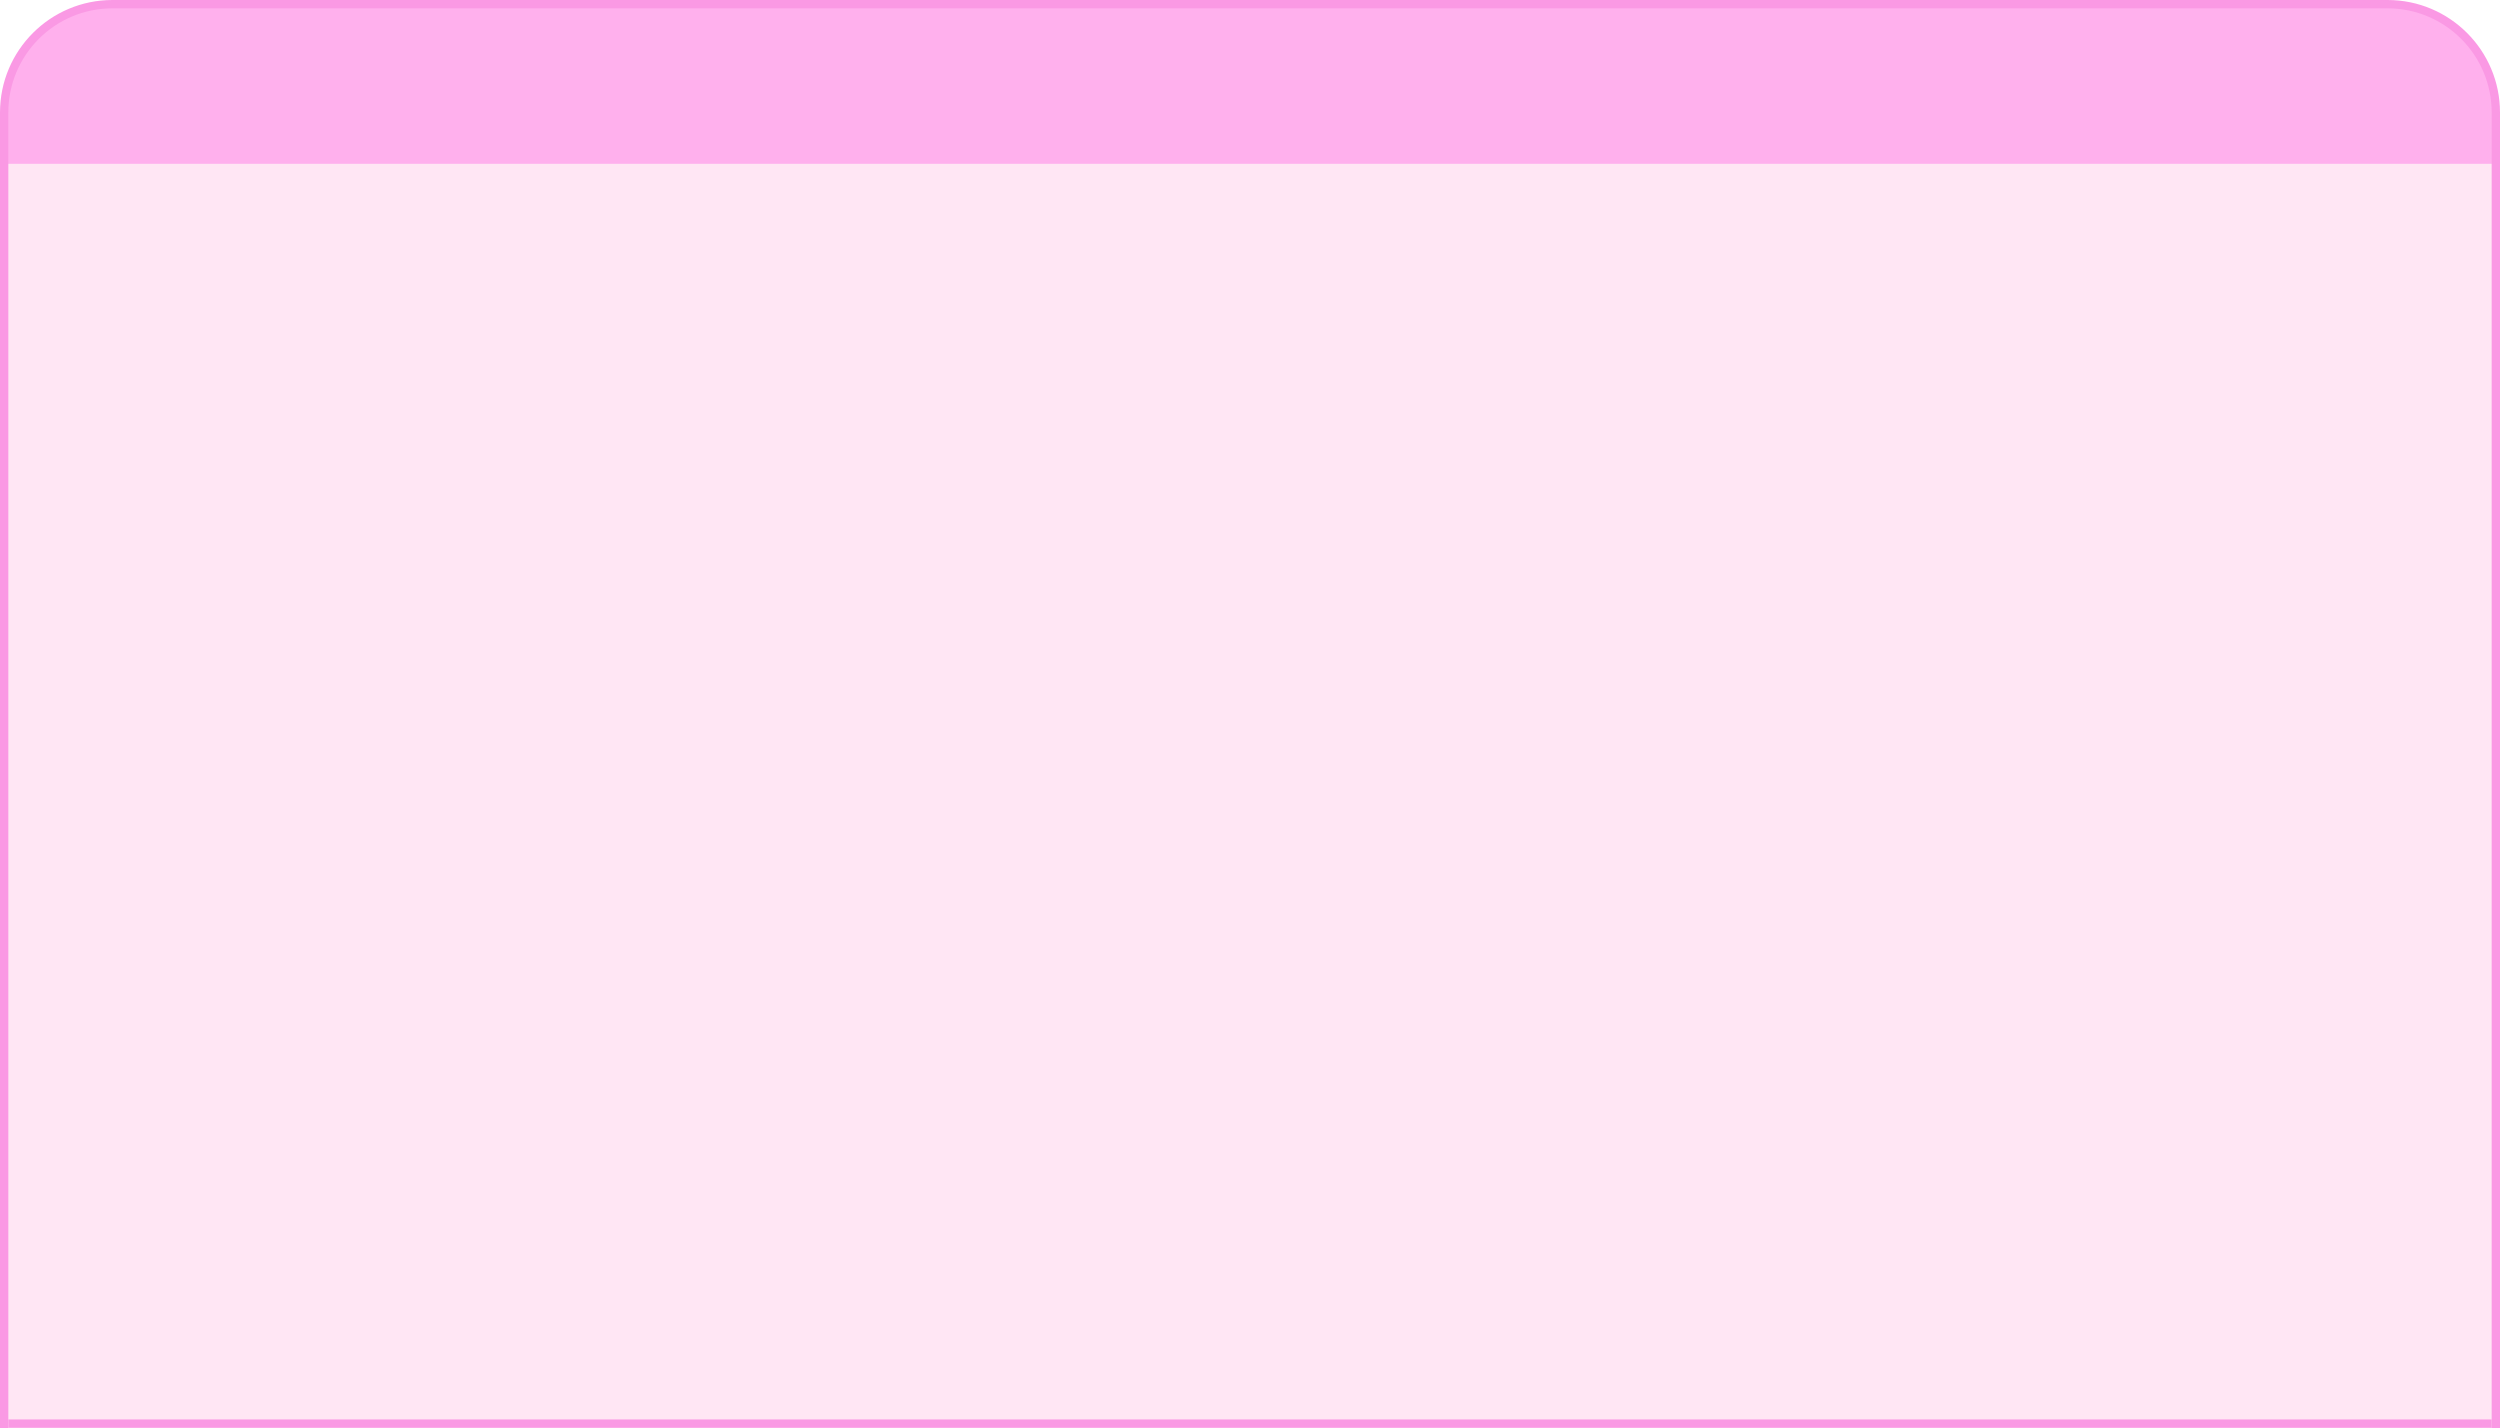
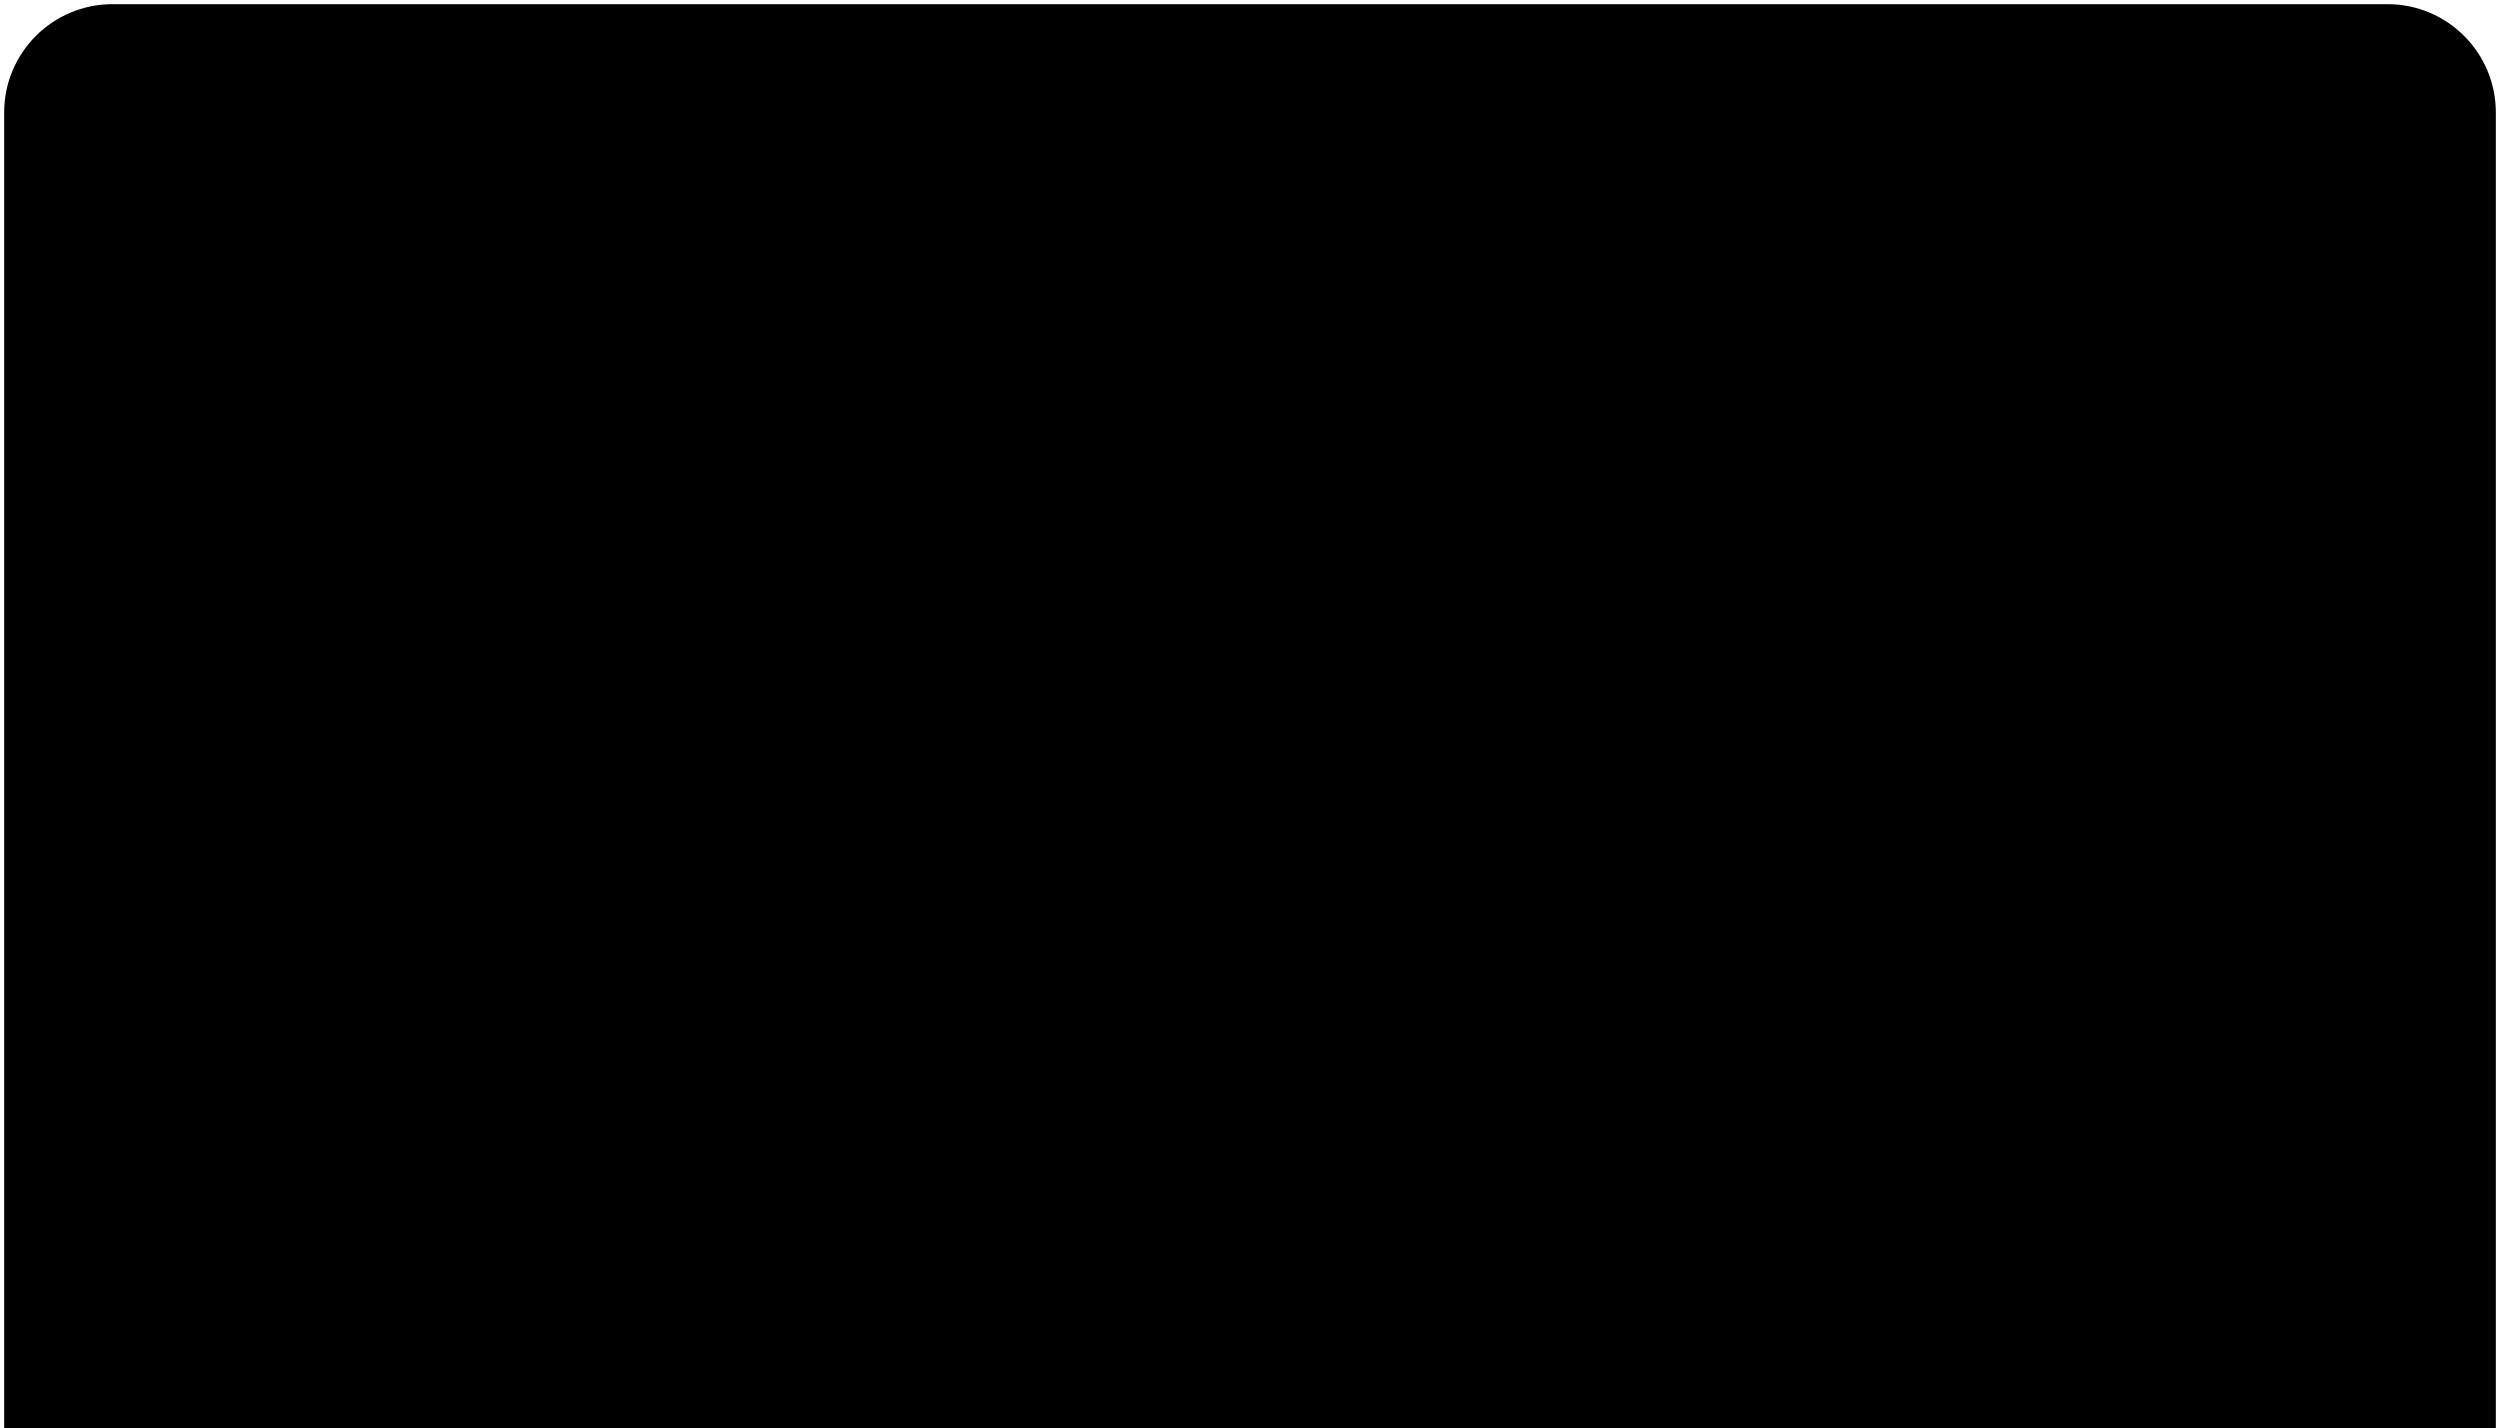
<svg xmlns="http://www.w3.org/2000/svg" version="1.1" width="900" height="514">
  <defs>
    <pattern id="background" x="0" y="0" width="900" height="514" patternUnits="userSpaceOnUse">
-       <rect width="900" height="514" fill="rgb(255, 230, 244)" />
-       <rect width="900" height="59" fill="rgb(255, 176, 237)" />
+       <rect width="900" height="514" fill="CUI_PRM_COLOR(255, 230, 244)" />
+       <rect width="900" height="59" fill="CUI_PRM_COLOR(255, 176, 237)" />
    </pattern>
  </defs>
-   <g fill="url(#background)" stroke="rgb(250, 153, 228)" stroke-width="3">
+   <g fill="url(#background)" stroke="CUI_SCD_COLOR(250, 153, 228)" stroke-width="3">
    <rect x="1.5" y="1.5" width="897" height="584" rx="39" />
    <line x1="3" y1="512.5" x2="897" y2="512.5" />
  </g>
</svg>
